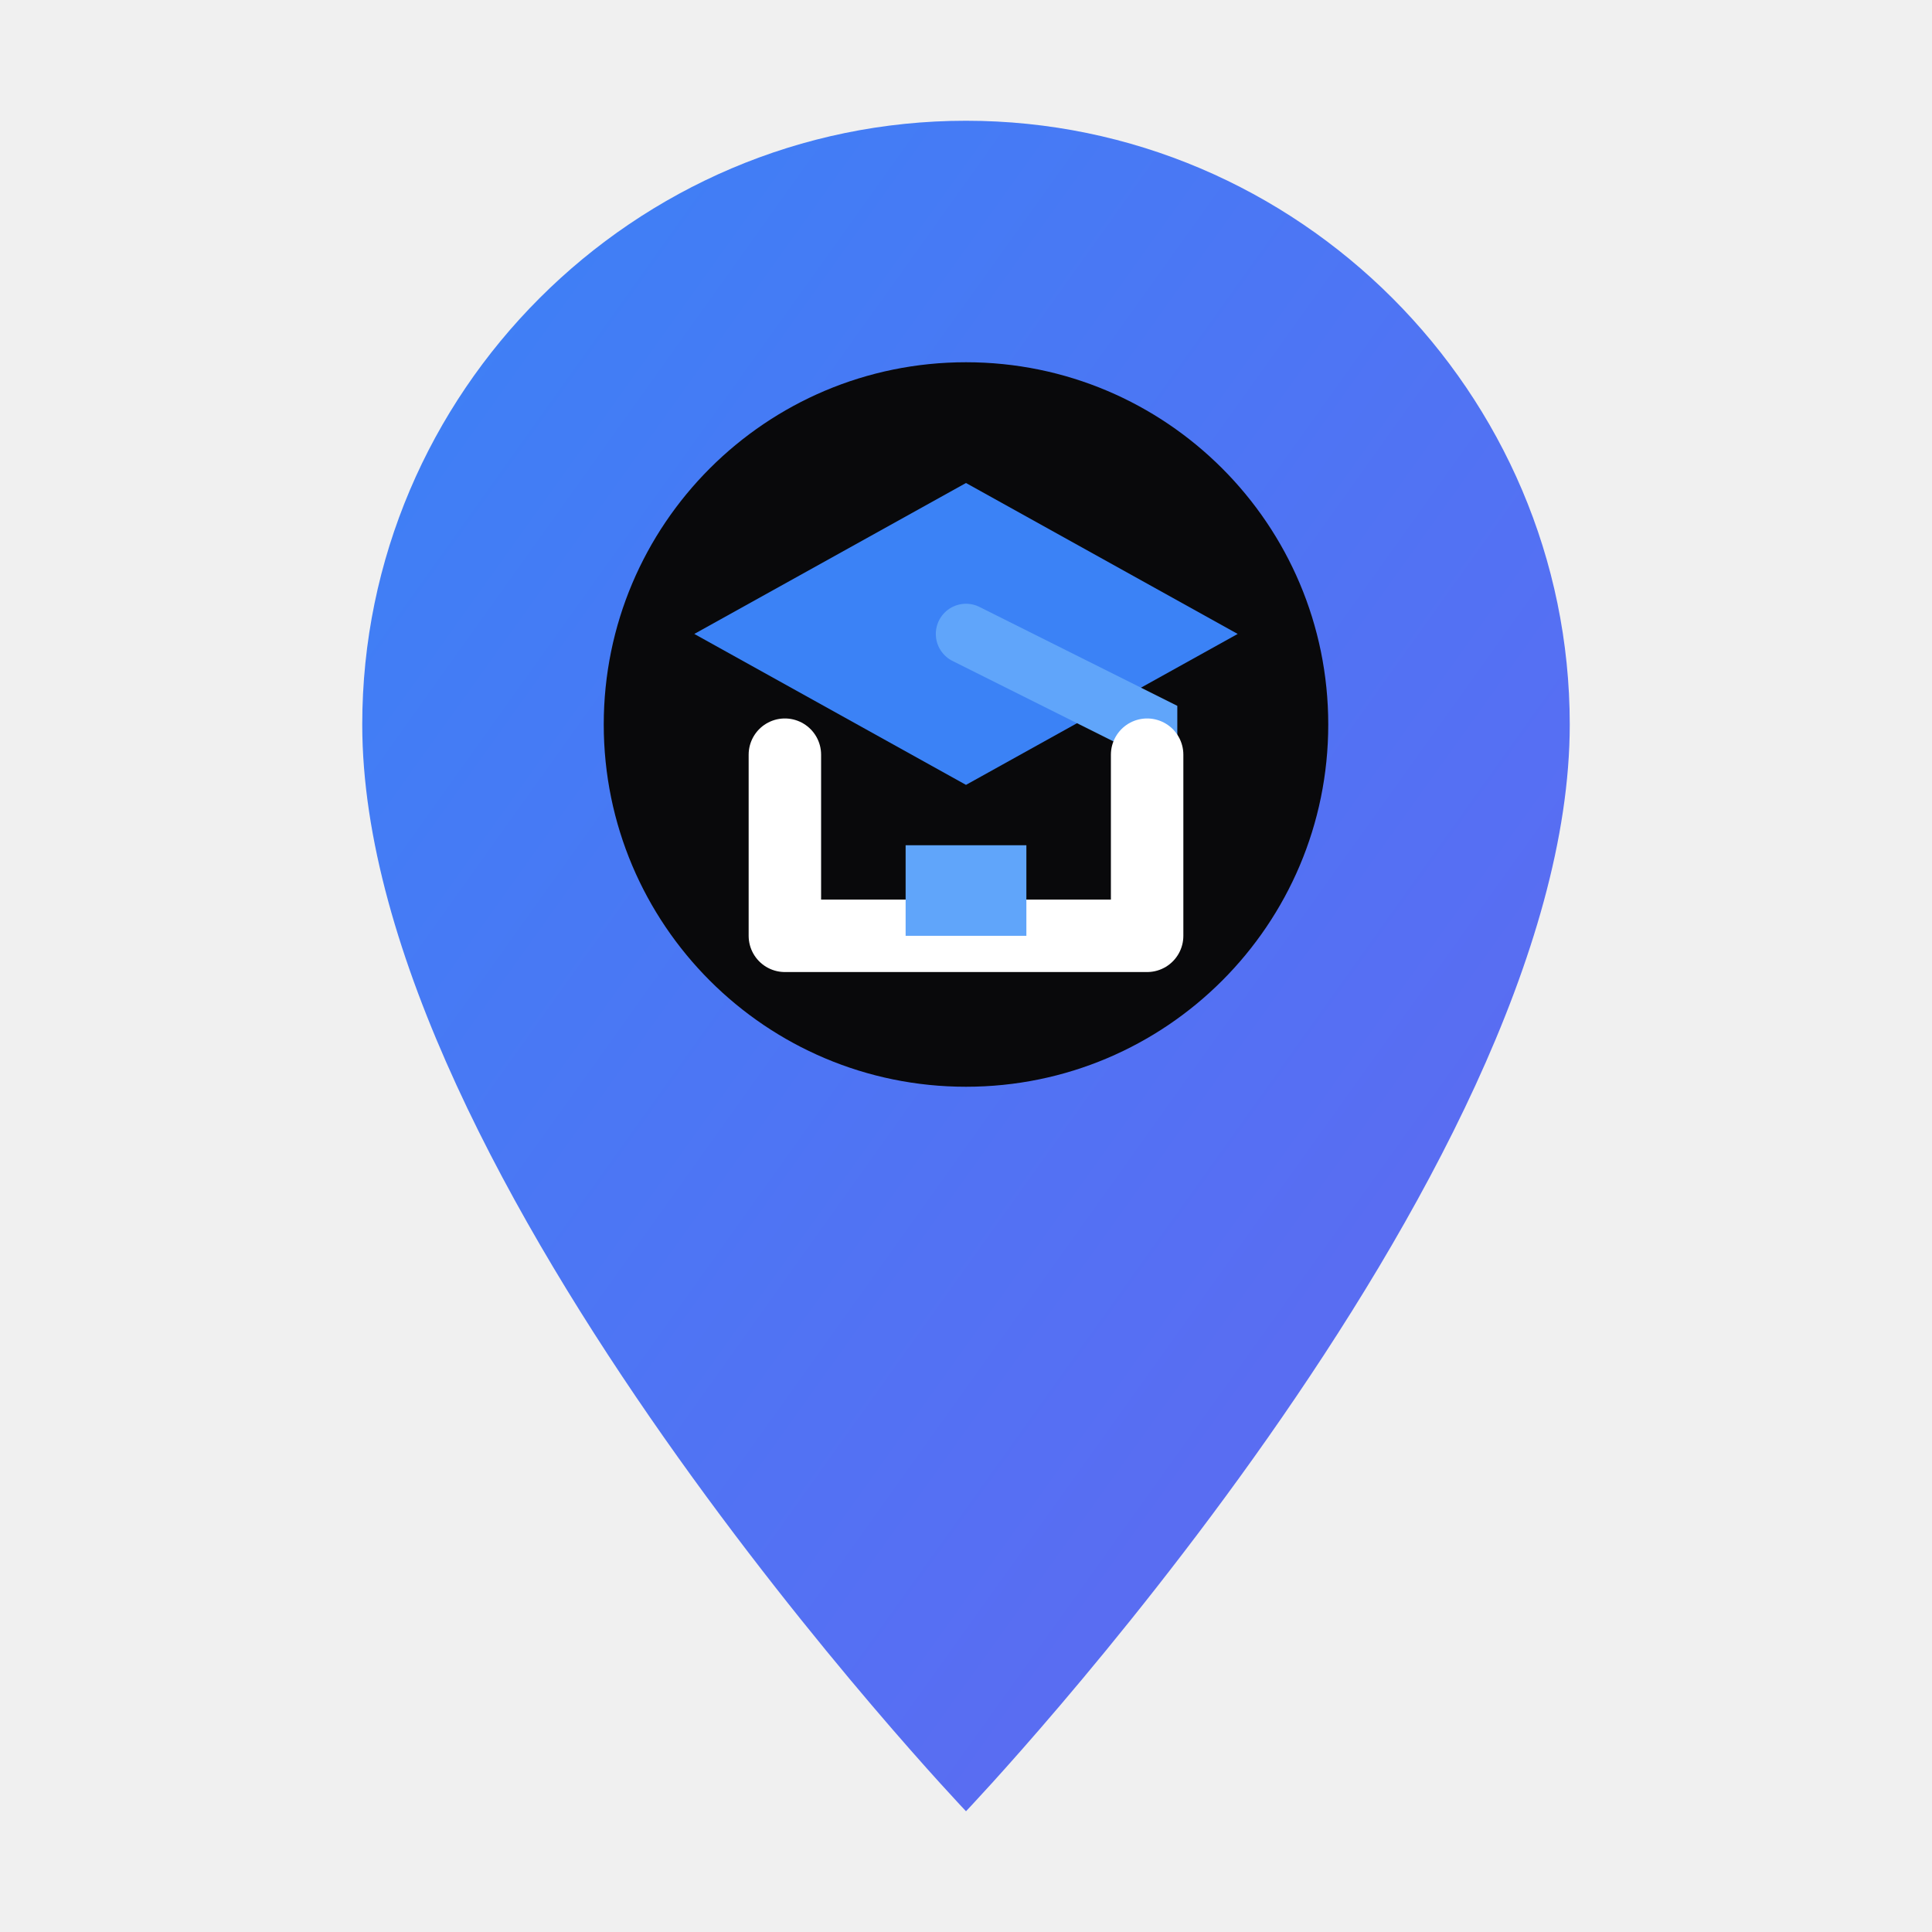
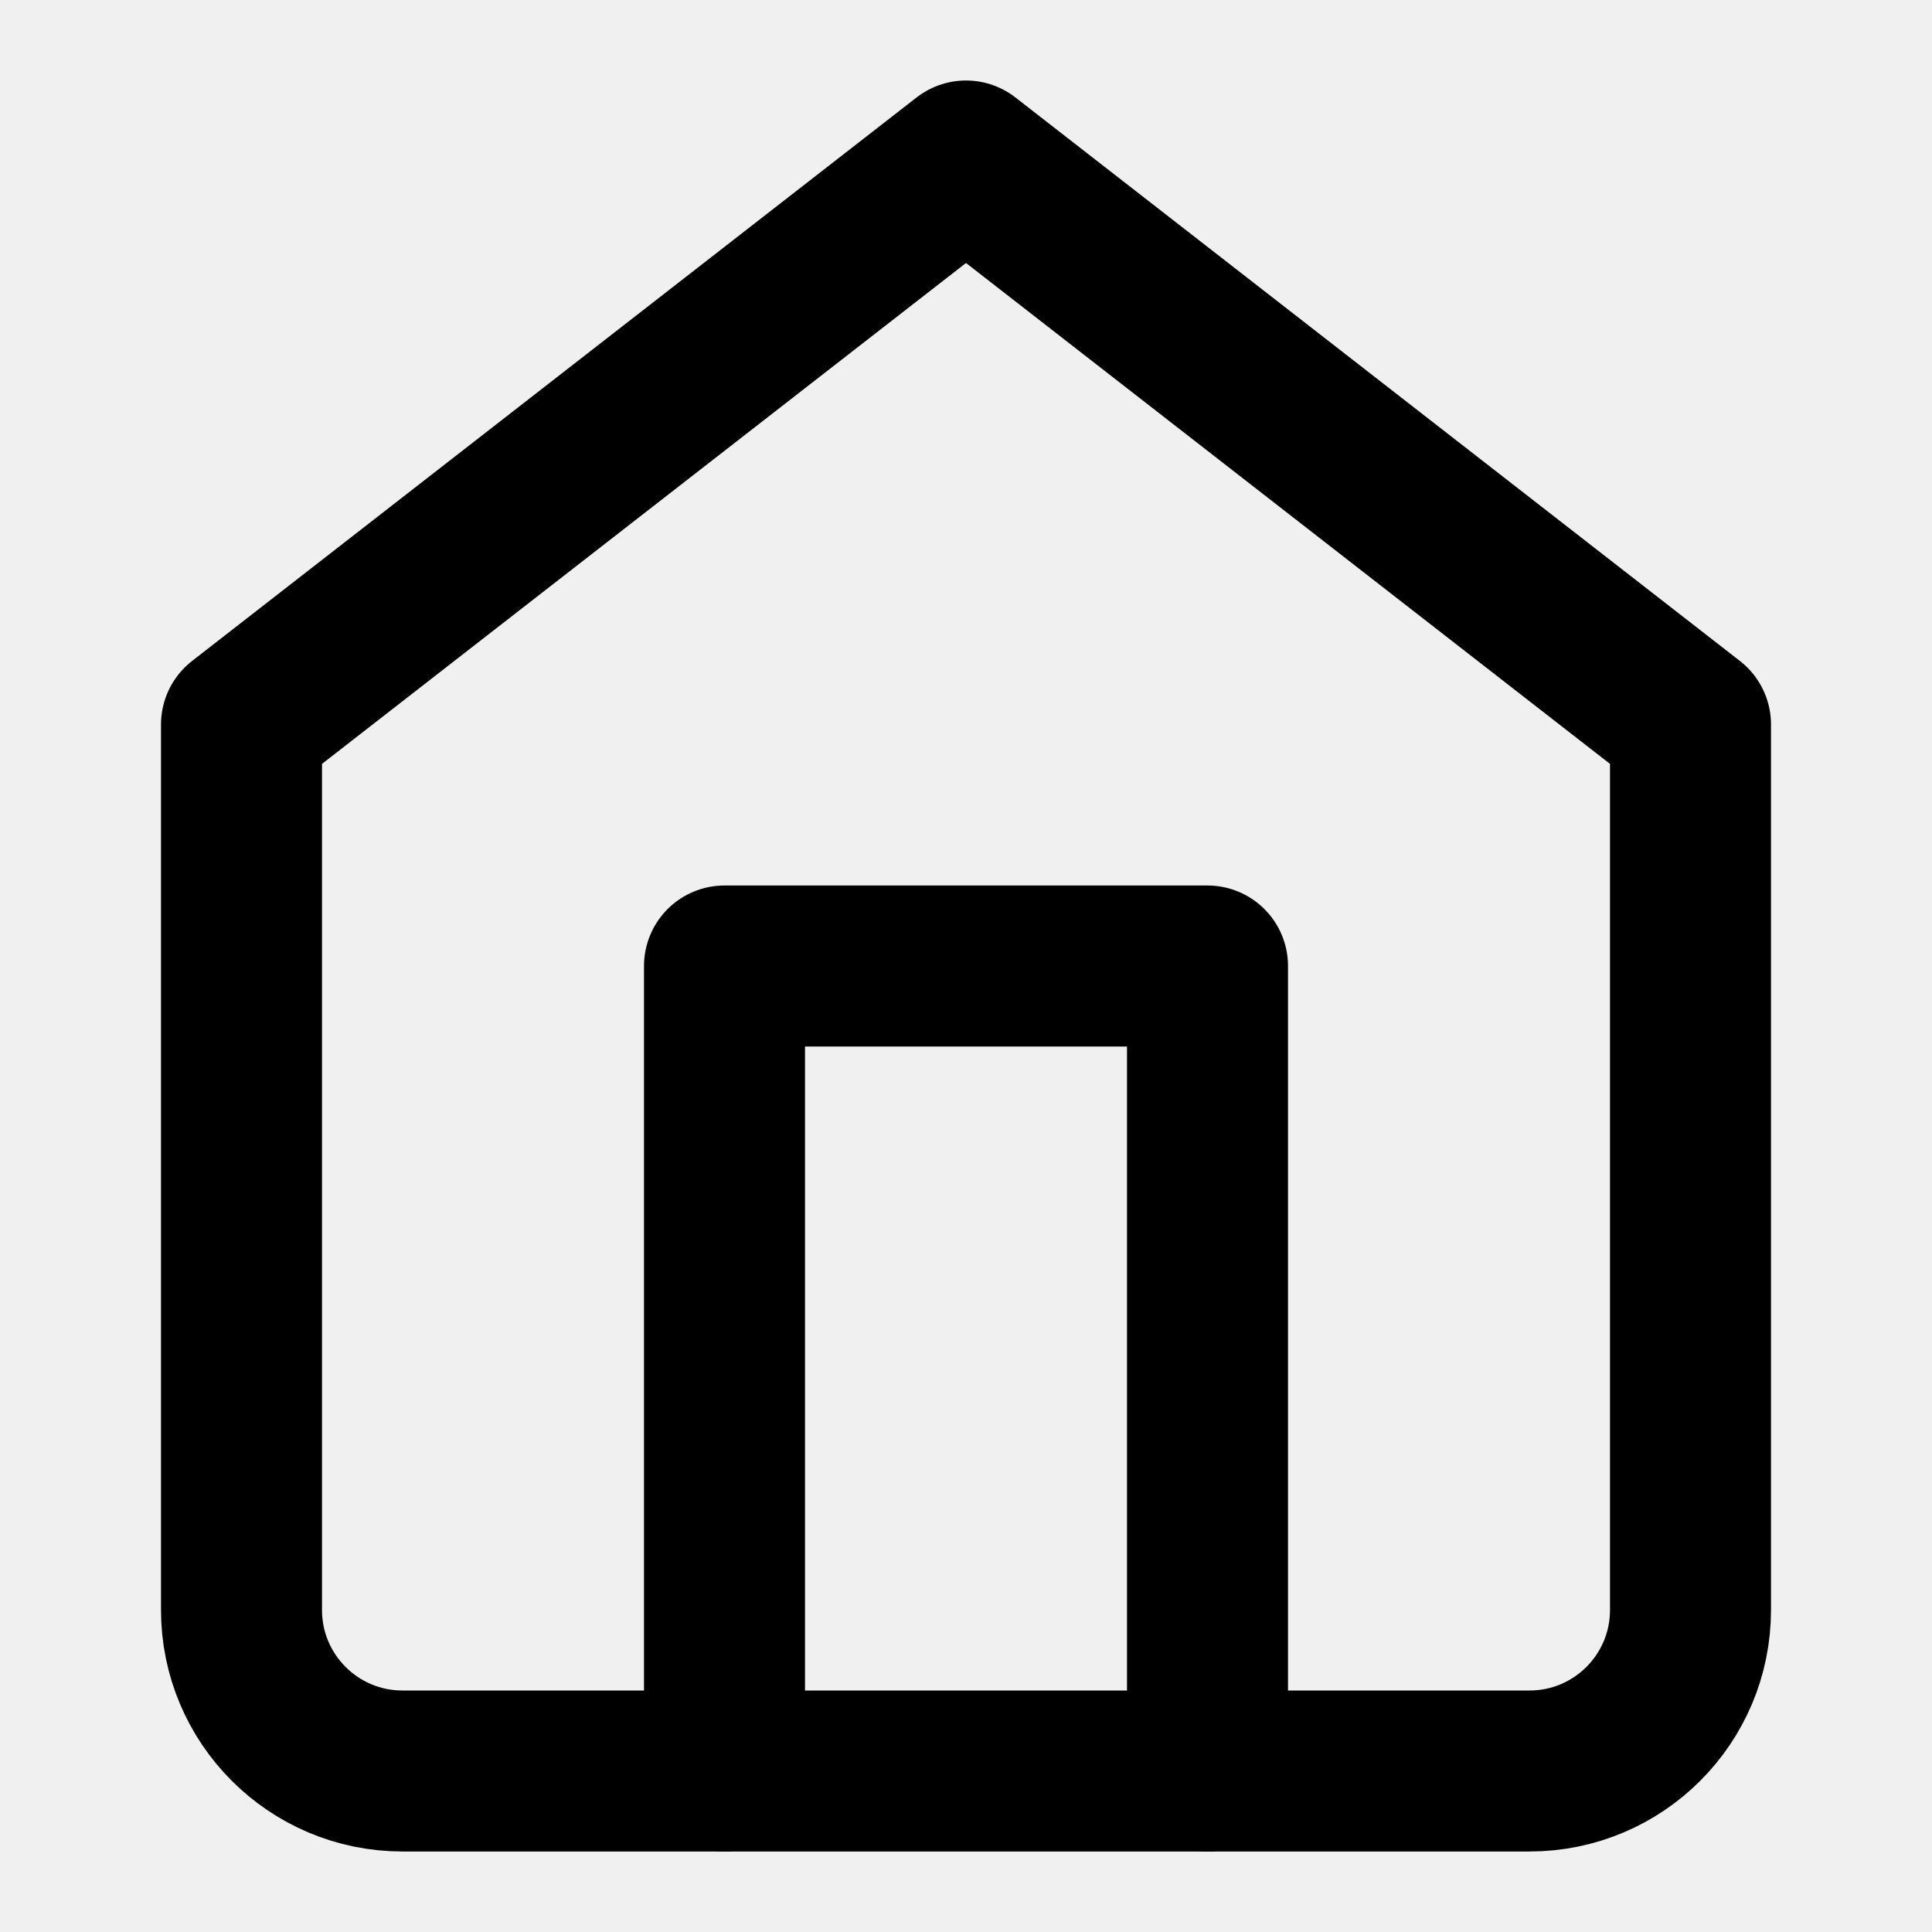
- <svg xmlns="http://www.w3.org/2000/svg" viewBox="0 0 32 32" fill="none">
-   <defs>
-     <linearGradient id="logoPinGrad" x1="0%" y1="0%" x2="100%" y2="100%">
-       <stop offset="0%" stop-color="#3b82f6" />
-       <stop offset="100%" stop-color="#6366f1" />
-     </linearGradient>
-   </defs>
-   <path d="M16 2C10.5 2 6 6.5 6 12C6 19.5 16 30 16 30S26 19.5 26 12C26 6.5 21.5 2 16 2Z" fill="url(#logoPinGrad)" />
-   <circle cx="16" cy="12" r="6" fill="#09090b" />
-   <path d="M16 8L20.5 10.5L16 13L11.5 10.5Z" fill="#3b82f6" />
-   <path d="M16 10.5L19 12V14.5" stroke="#60a5fa" stroke-width="1" stroke-linecap="round" />
-   <path d="M13 12.5V15.5H19V12.5" stroke="#ffffff" stroke-width="1.2" stroke-linecap="round" stroke-linejoin="round" />
-   <path d="M15 15.5V14H17V15.5" fill="#60a5fa" />
+ <svg xmlns="http://www.w3.org/2000/svg" viewBox="0 0 24 24" fill="none" stroke="black" stroke-width="2" stroke-linecap="round" stroke-linejoin="round">
+   <path d="M3 9l9-7 9 7v11a2 2 0 0 1-2 2H5a2 2 0 0 1-2-2z" />
+   <polyline points="9 22 9 12 15 12 15 22" />
</svg>
